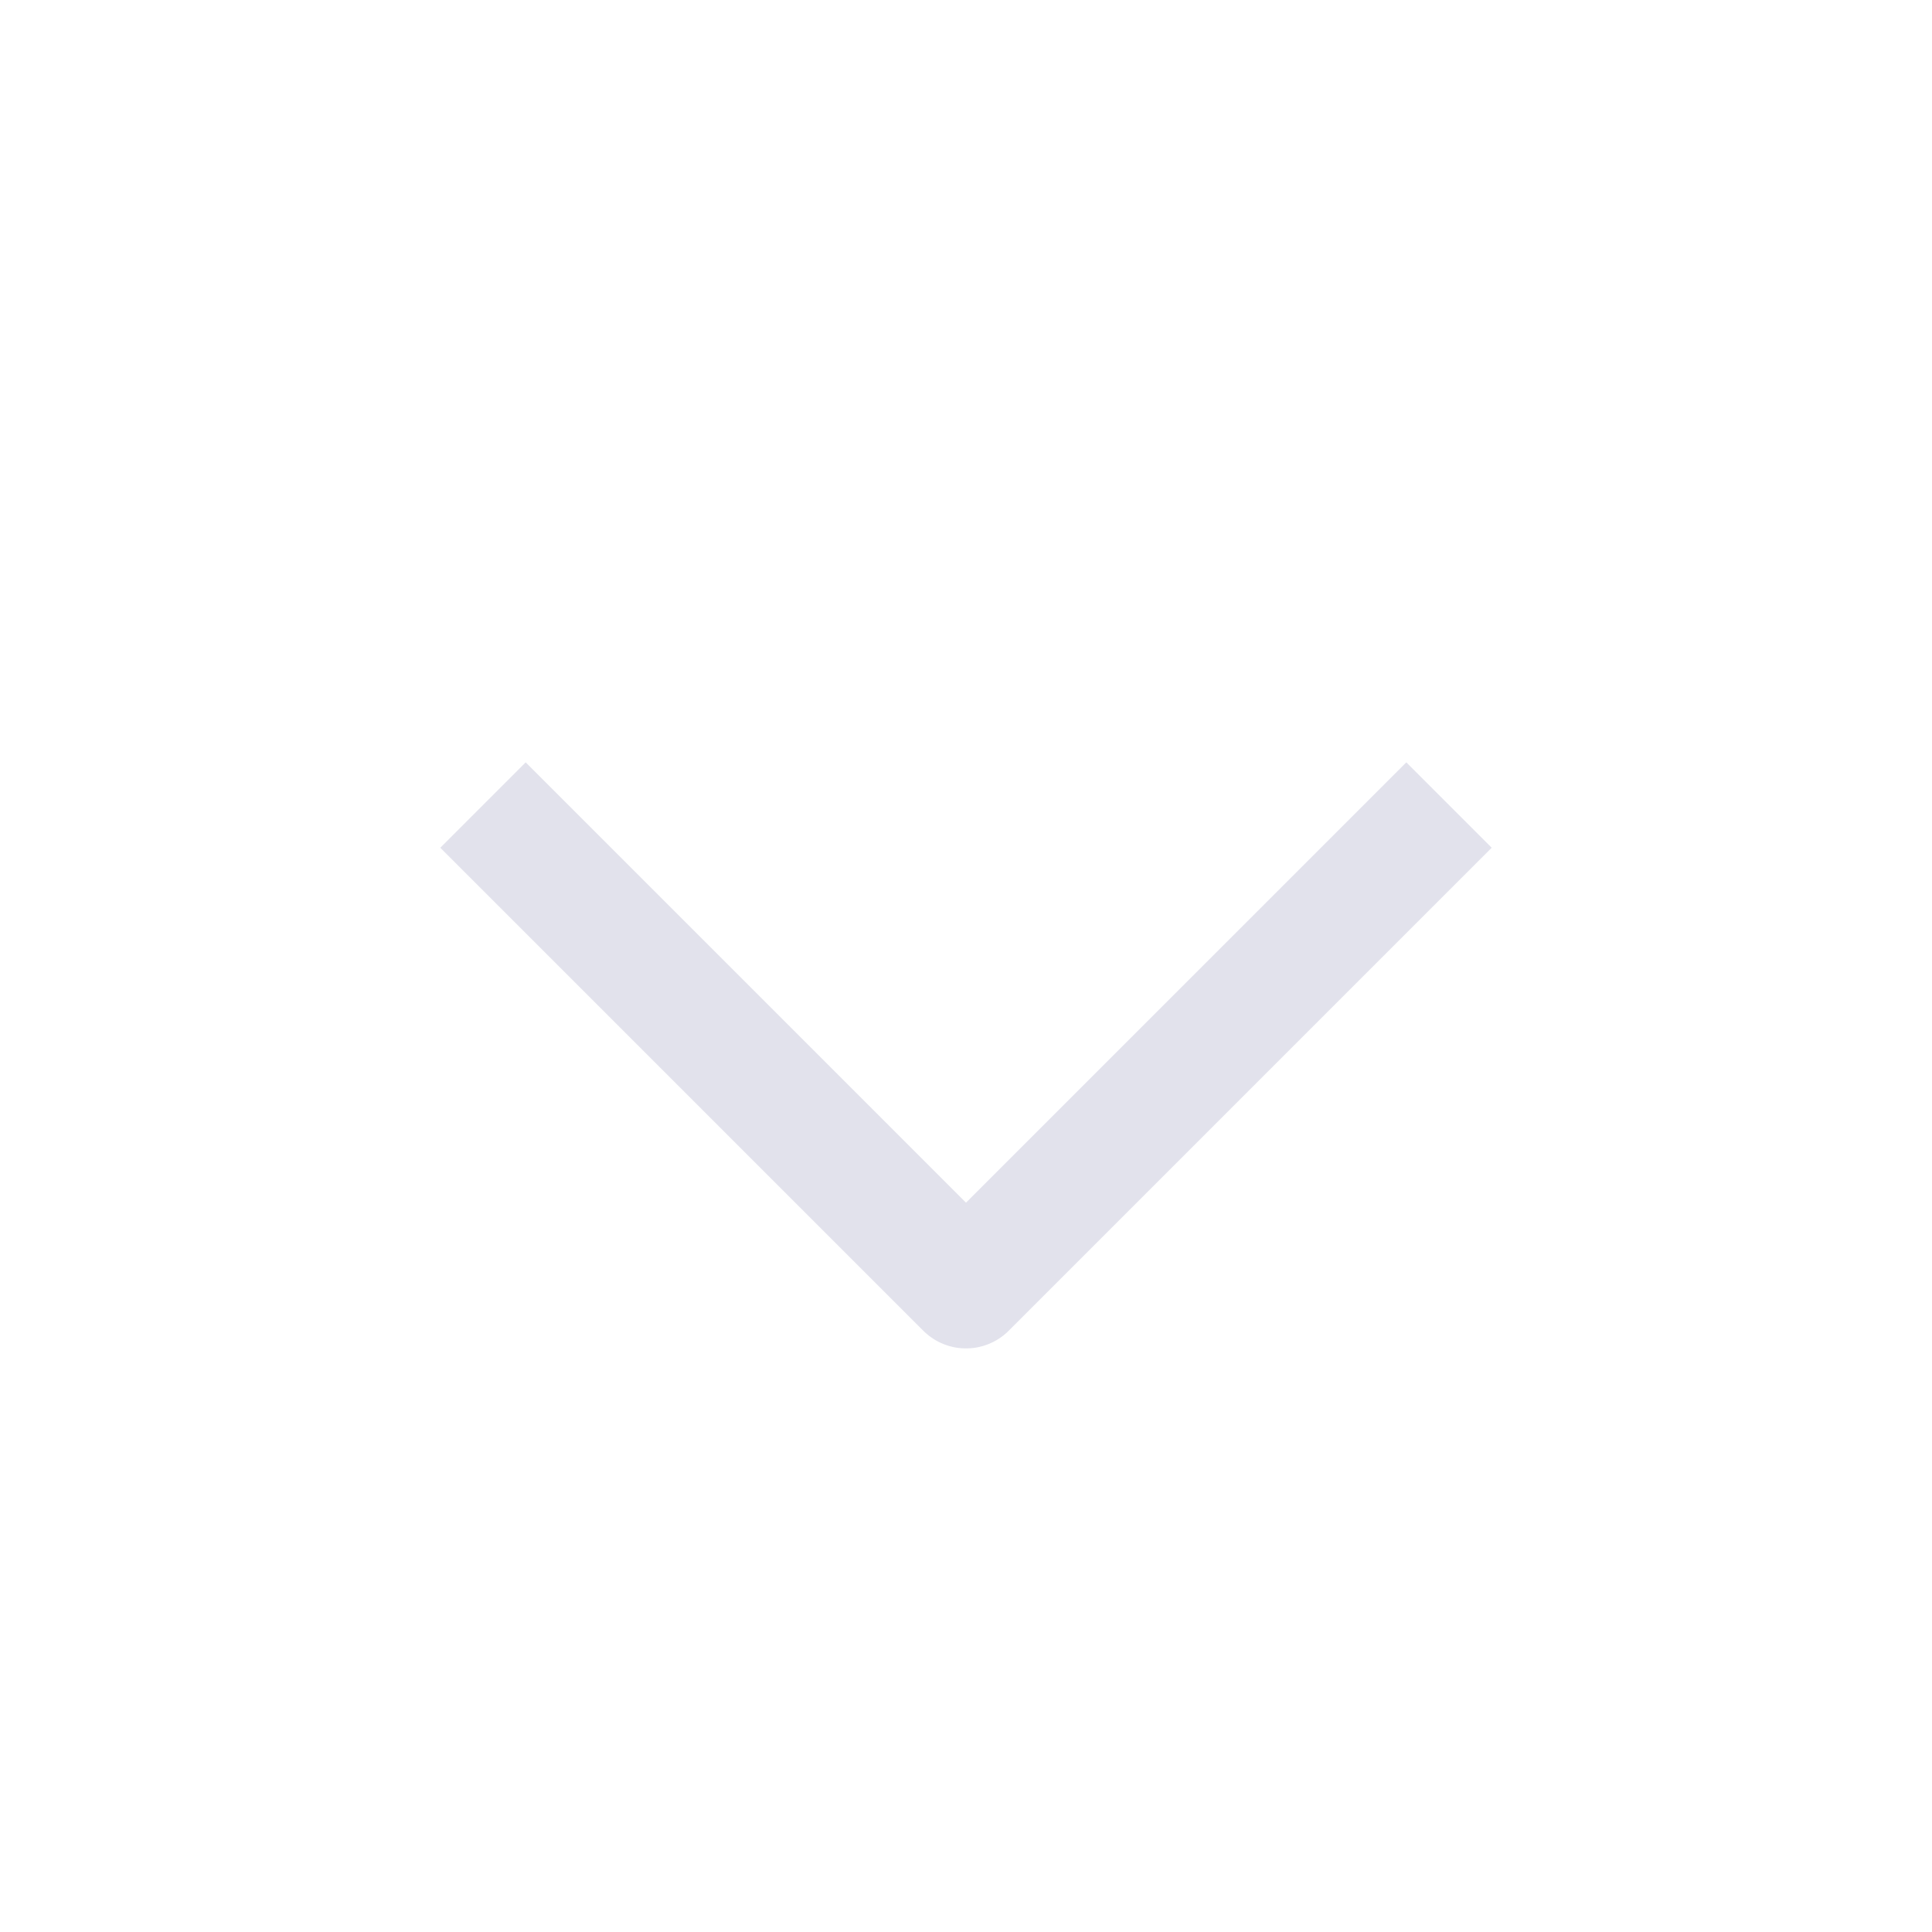
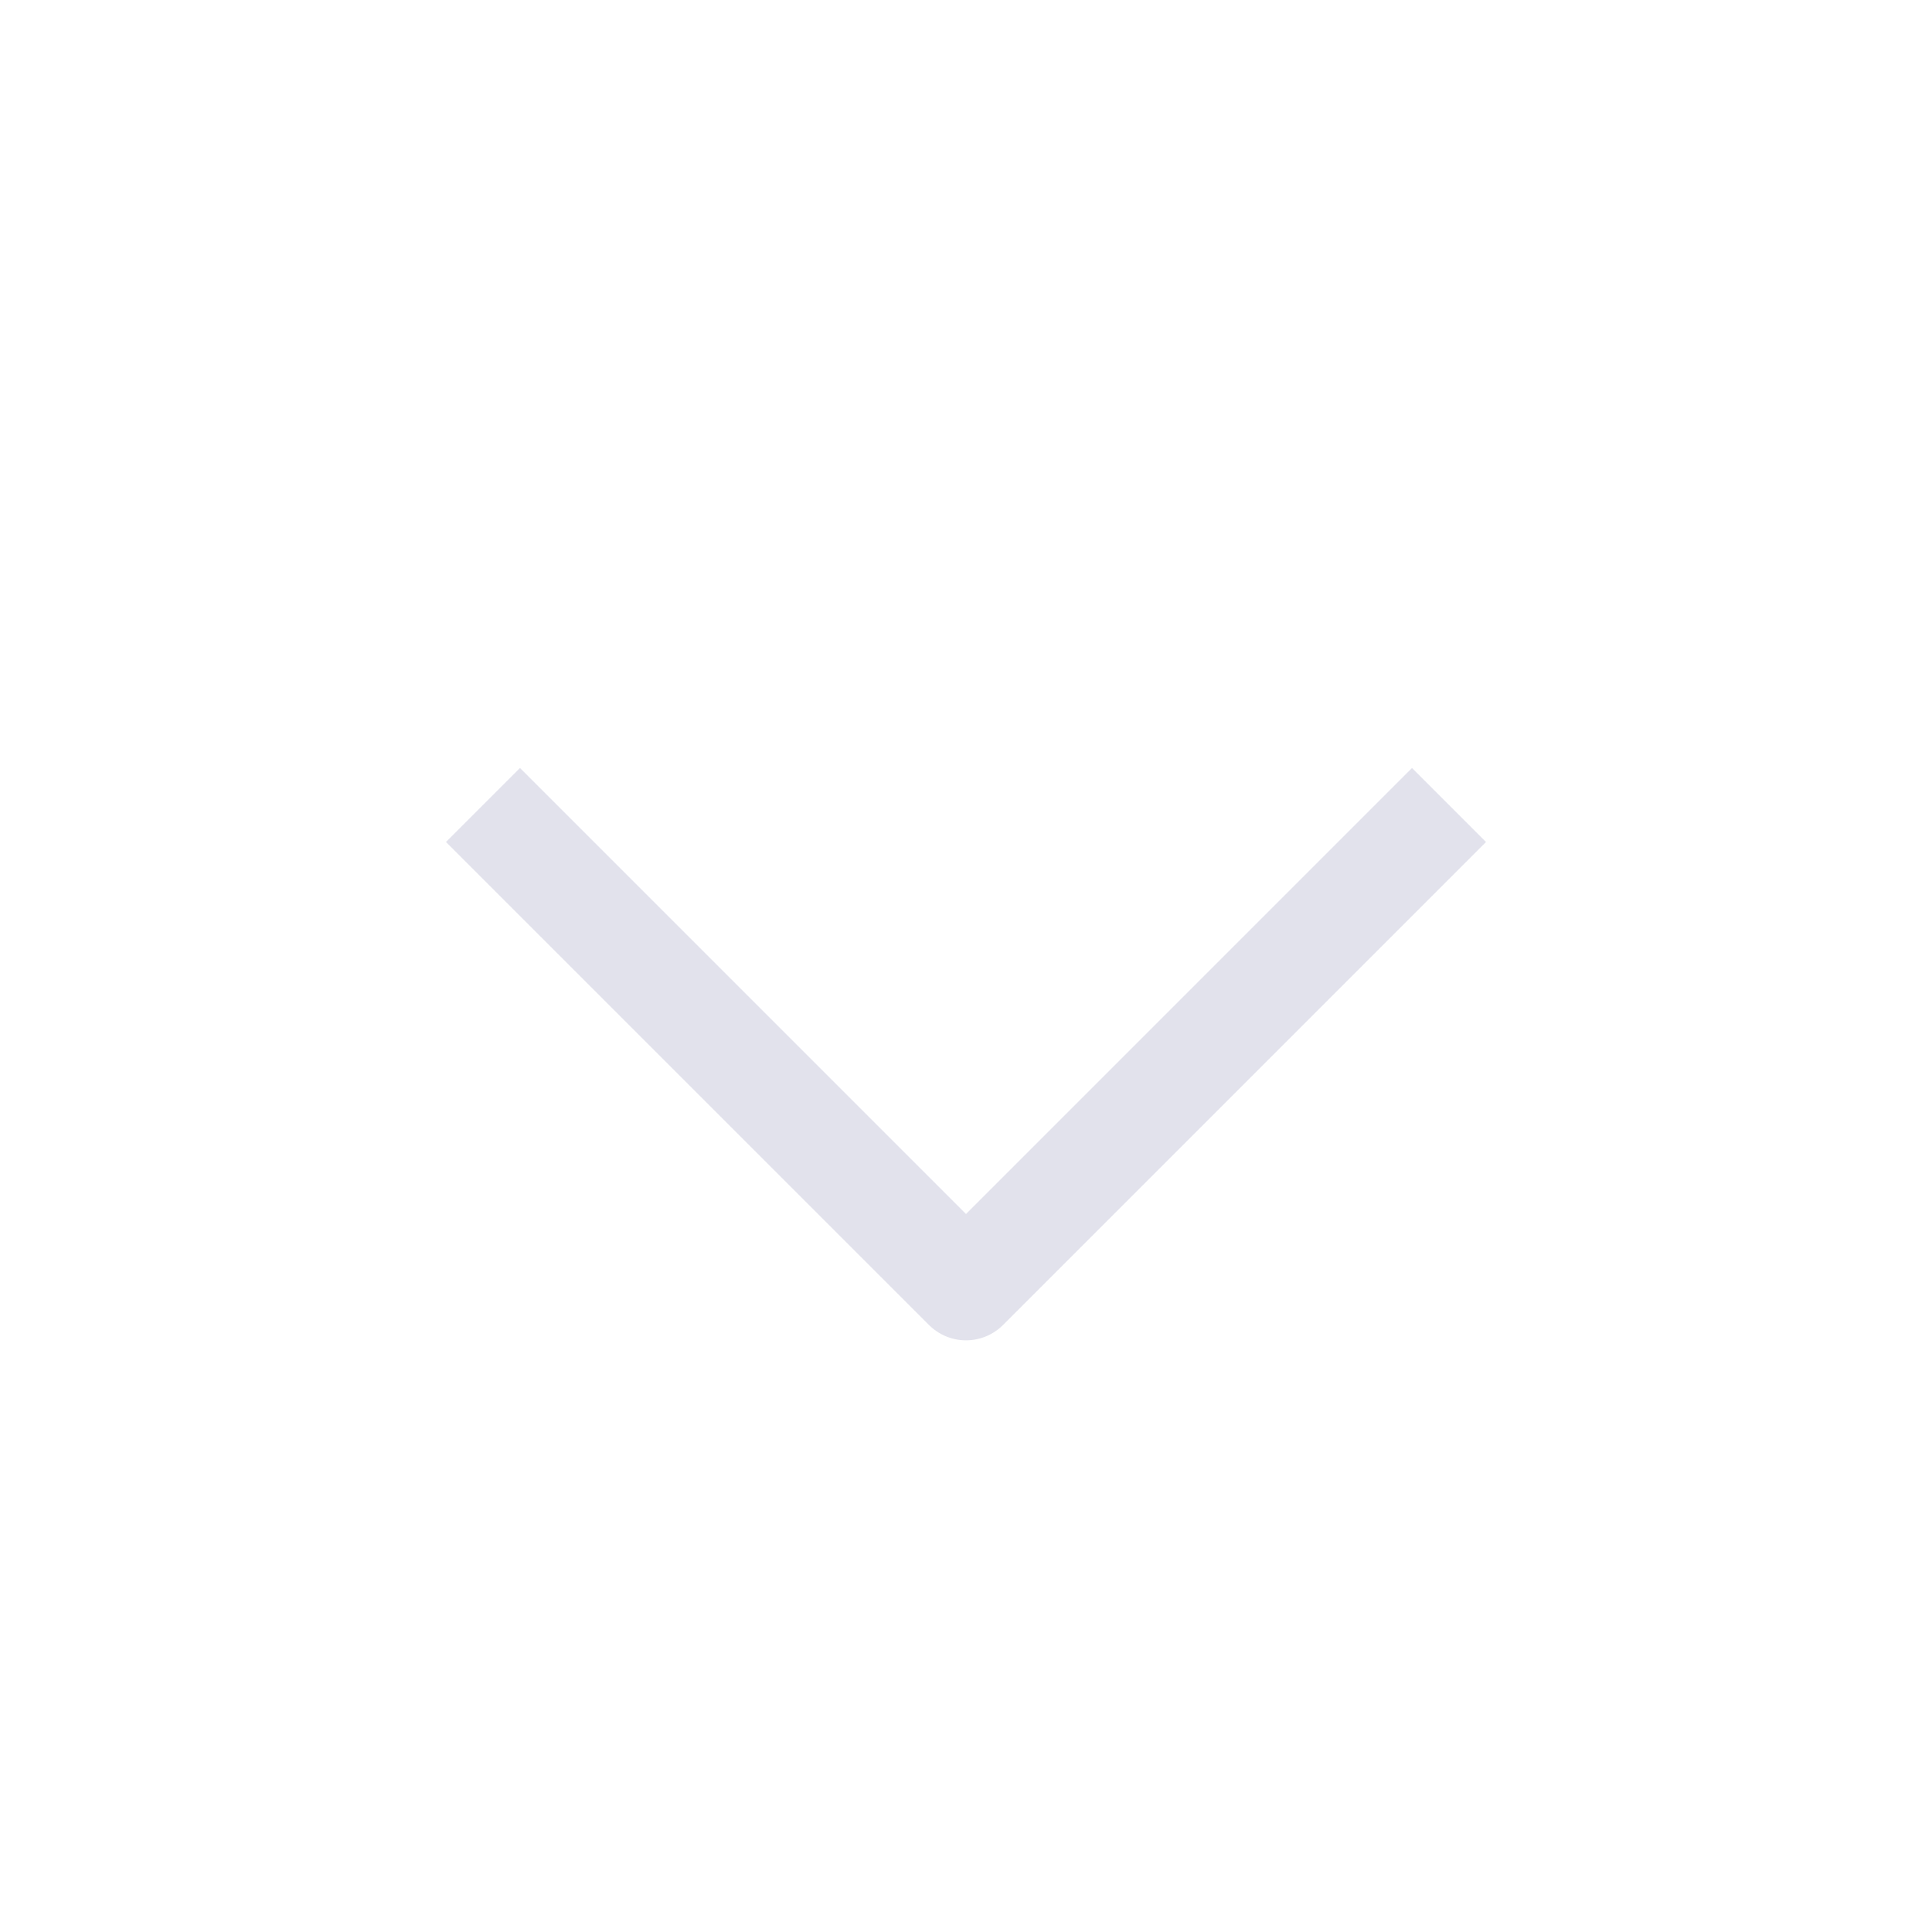
- <svg xmlns="http://www.w3.org/2000/svg" preserveAspectRatio="none" overflow="visible" style="display: block;" width="16" height="16" viewBox="0 0 16 16" fill="none">
-   <g id="Mask">
-     <g id="Light / Arrows / Chevron-down">
-       <path id="Icon" d="M4 6.667L8 10.667L12 6.667" stroke="#E2E2EC" stroke-linejoin="round" />
-     </g>
+ <svg xmlns="http://www.w3.org/2000/svg" preserveAspectRatio="none" overflow="visible" style="display: block;" width="24" height="24" viewBox="0 0 24 24" fill="none">
+   <g id="Medium / Arrows / Chevron-down">
+     <path id="Icon" d="M6 10L12 16L18 10" stroke="#E2E2EC" stroke-width="1.3" stroke-linejoin="round" />
  </g>
</svg>
